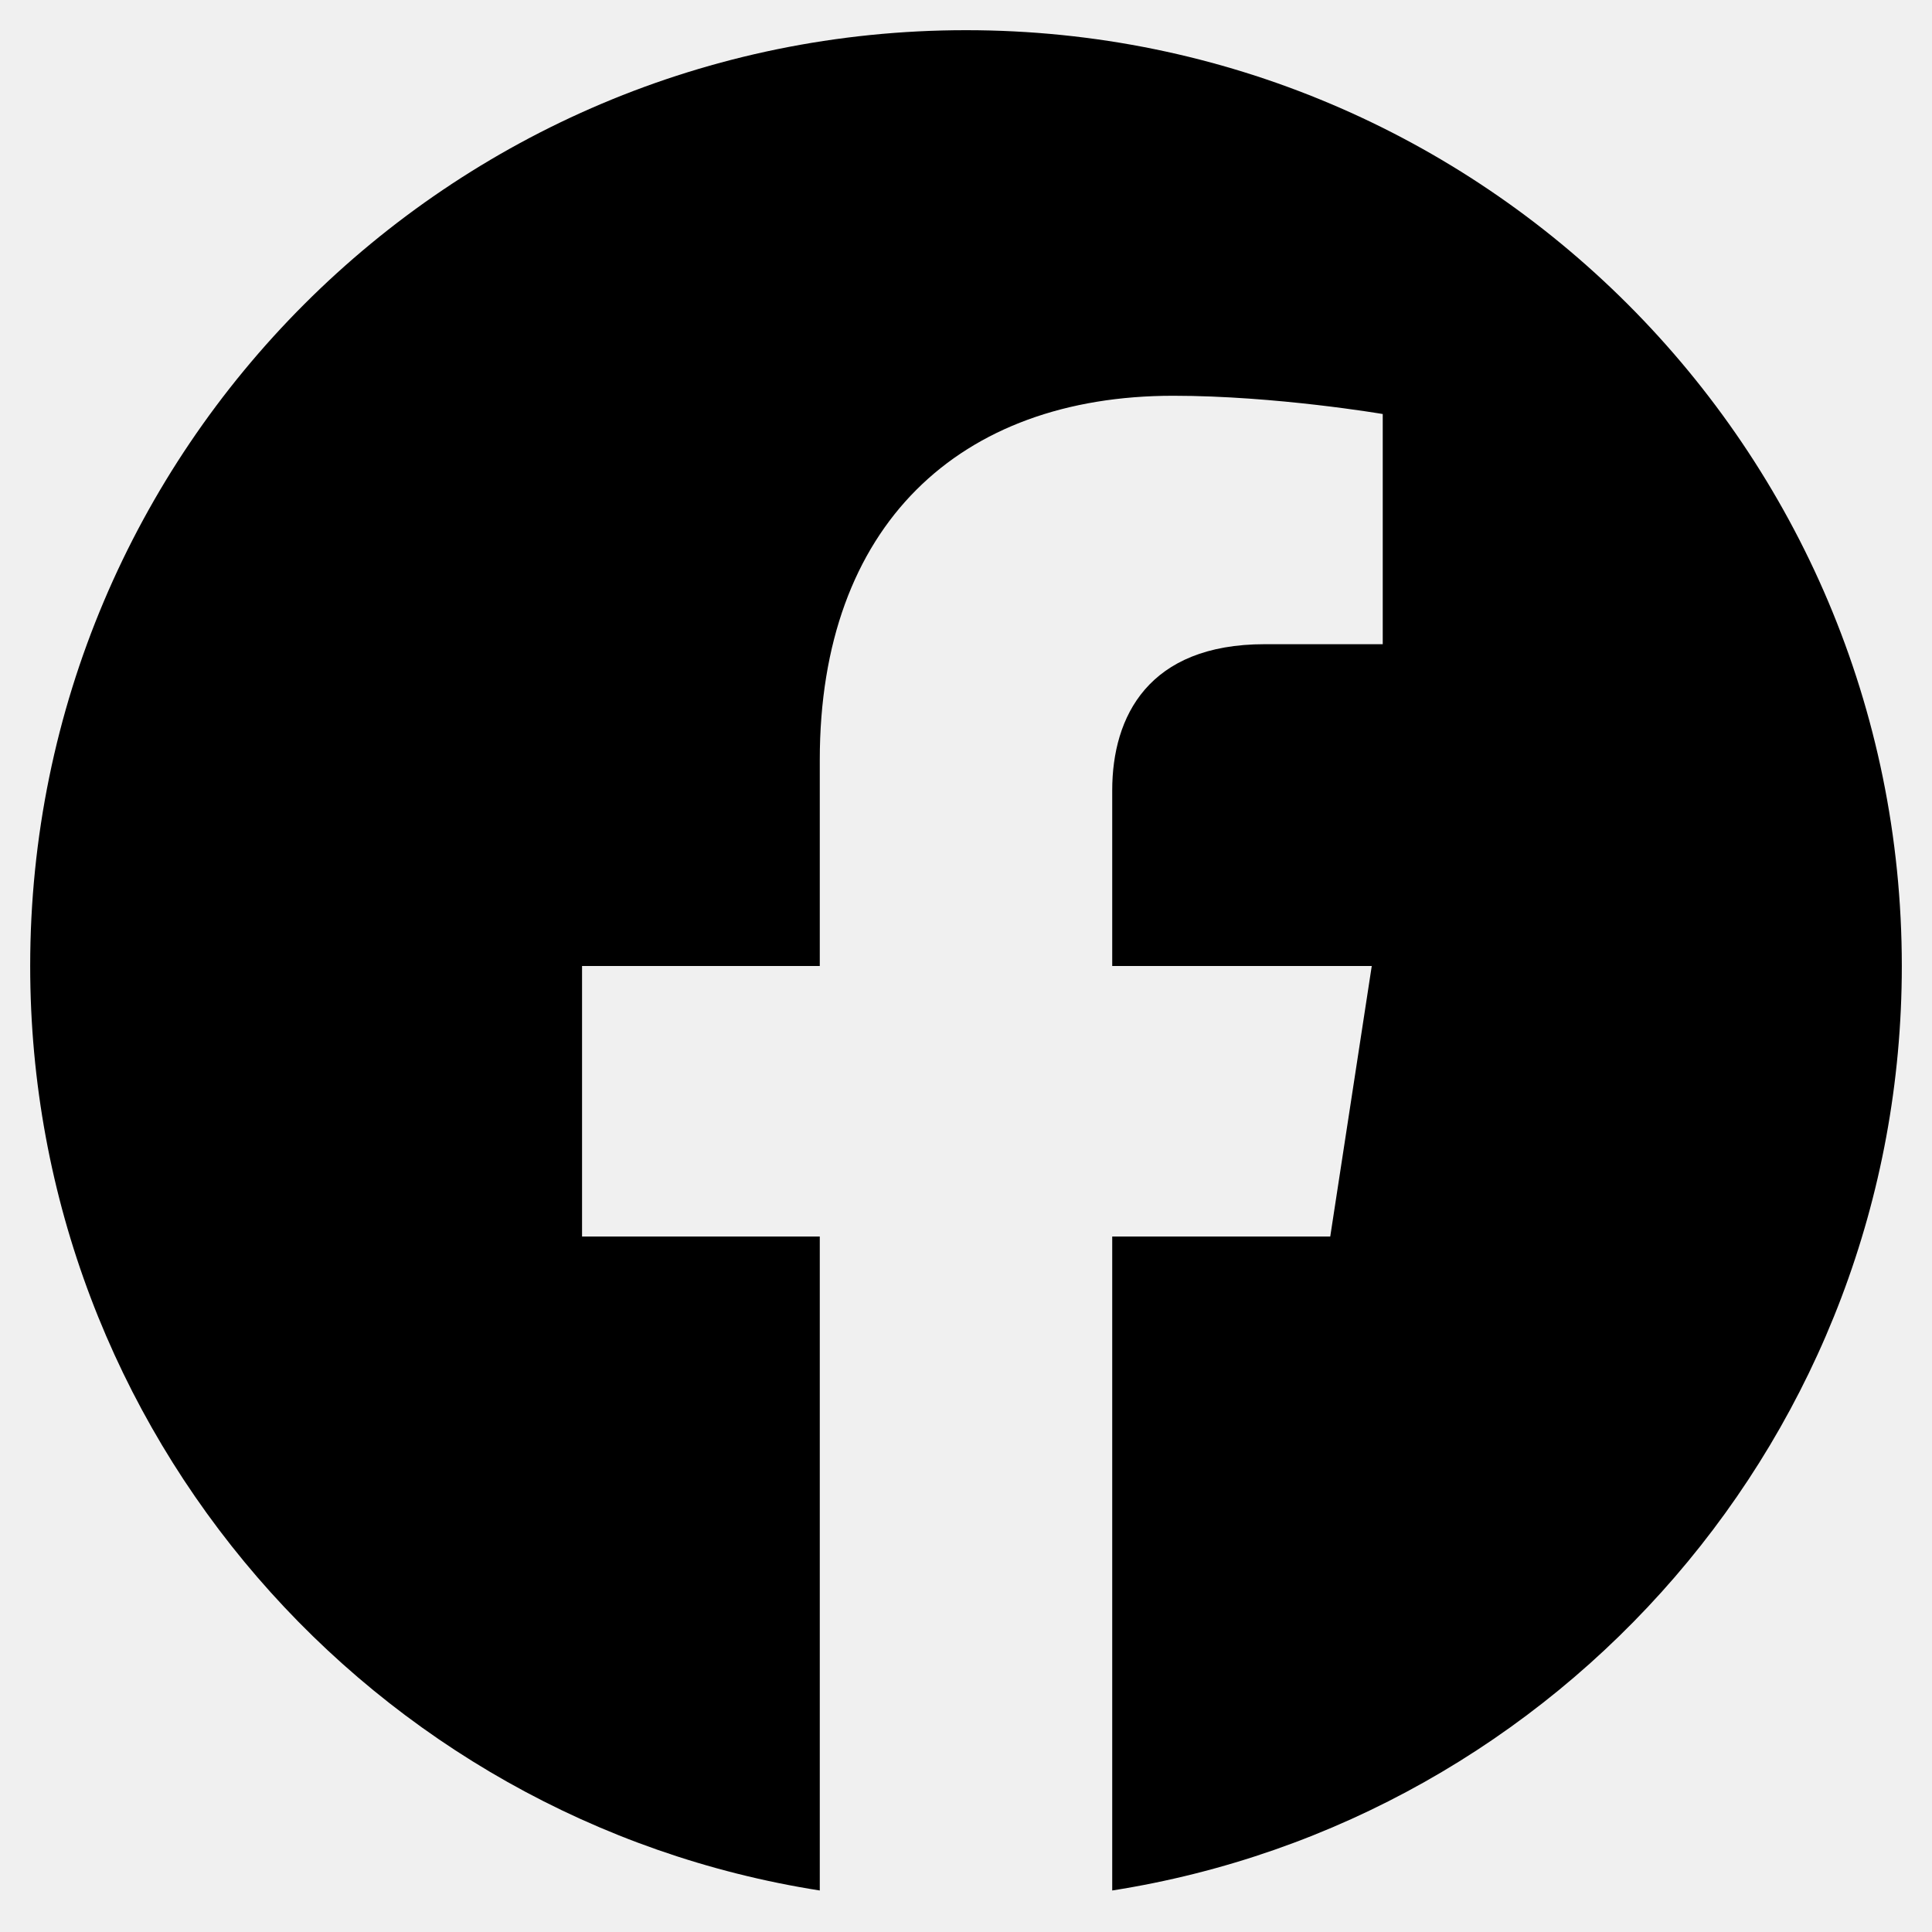
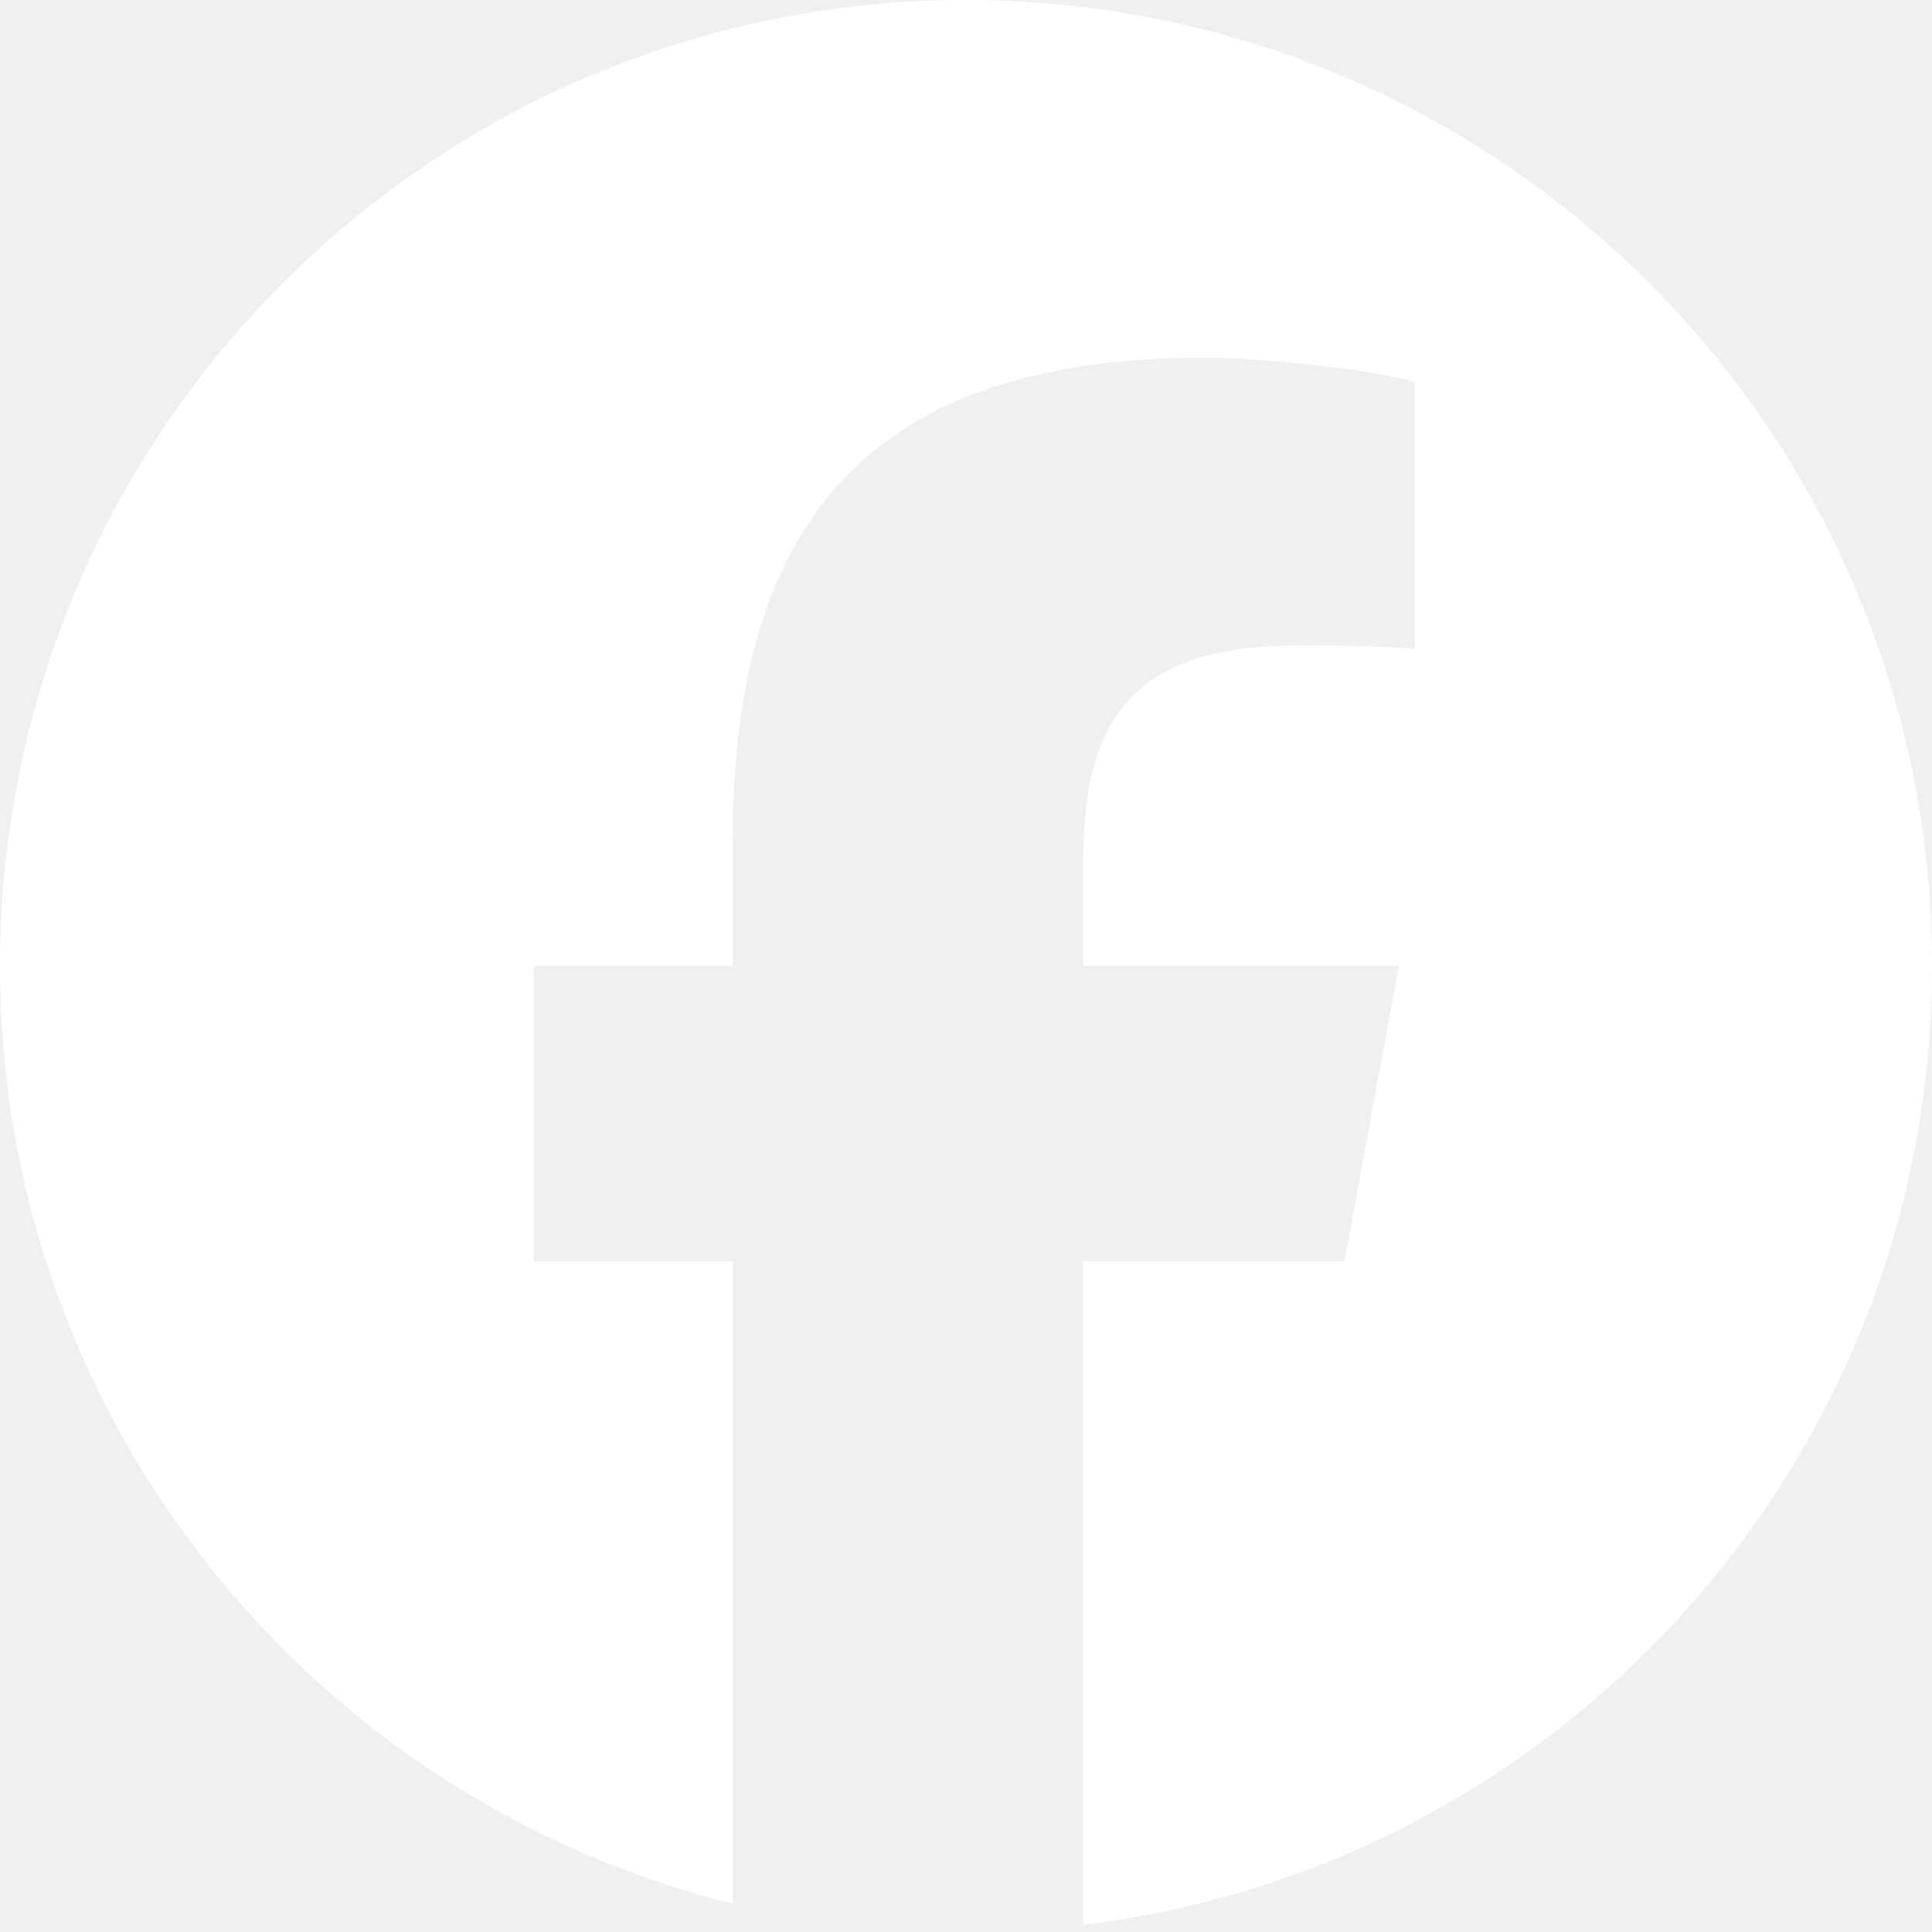
- <svg xmlns="http://www.w3.org/2000/svg" viewBox="0 0 512 512">
-   <path d="M504 256C504 119 393 8 256 8S8 119 8 256c0 123.78 90.69 226.38 209.25 245V327.69h-63V256h63v-54.64c0-62.15 37-96.48 93.67-96.48 27.14 0 55.52 4.84 55.52 4.84v61h-31.28c-30.8 0-40.41 19.12-40.41 38.73V256h68.78l-11 71.69h-57.78V501C413.31 482.38 504 379.78 504 256z" />
+ <svg xmlns="http://www.w3.org/2000/svg" height="16" width="16" viewBox="0 0 512 512">
+   <path fill="#ffffff" d="M512 256C512 114.6 397.4 0 256 0S0 114.6 0 256C0 376 82.7 476.8 194.2 504.5V334.2H141.4V256h52.8V222.3c0-87.1 39.4-127.5 125-127.5c16.2 0 44.2 3.2 55.7 6.4V172c-6-.6-16.5-1-29.6-1c-42 0-58.2 15.9-58.2 57.2V256h83.6l-14.4 78.2H287V510.1C413.8 494.8 512 386.9 512 256h0z" />
</svg>
